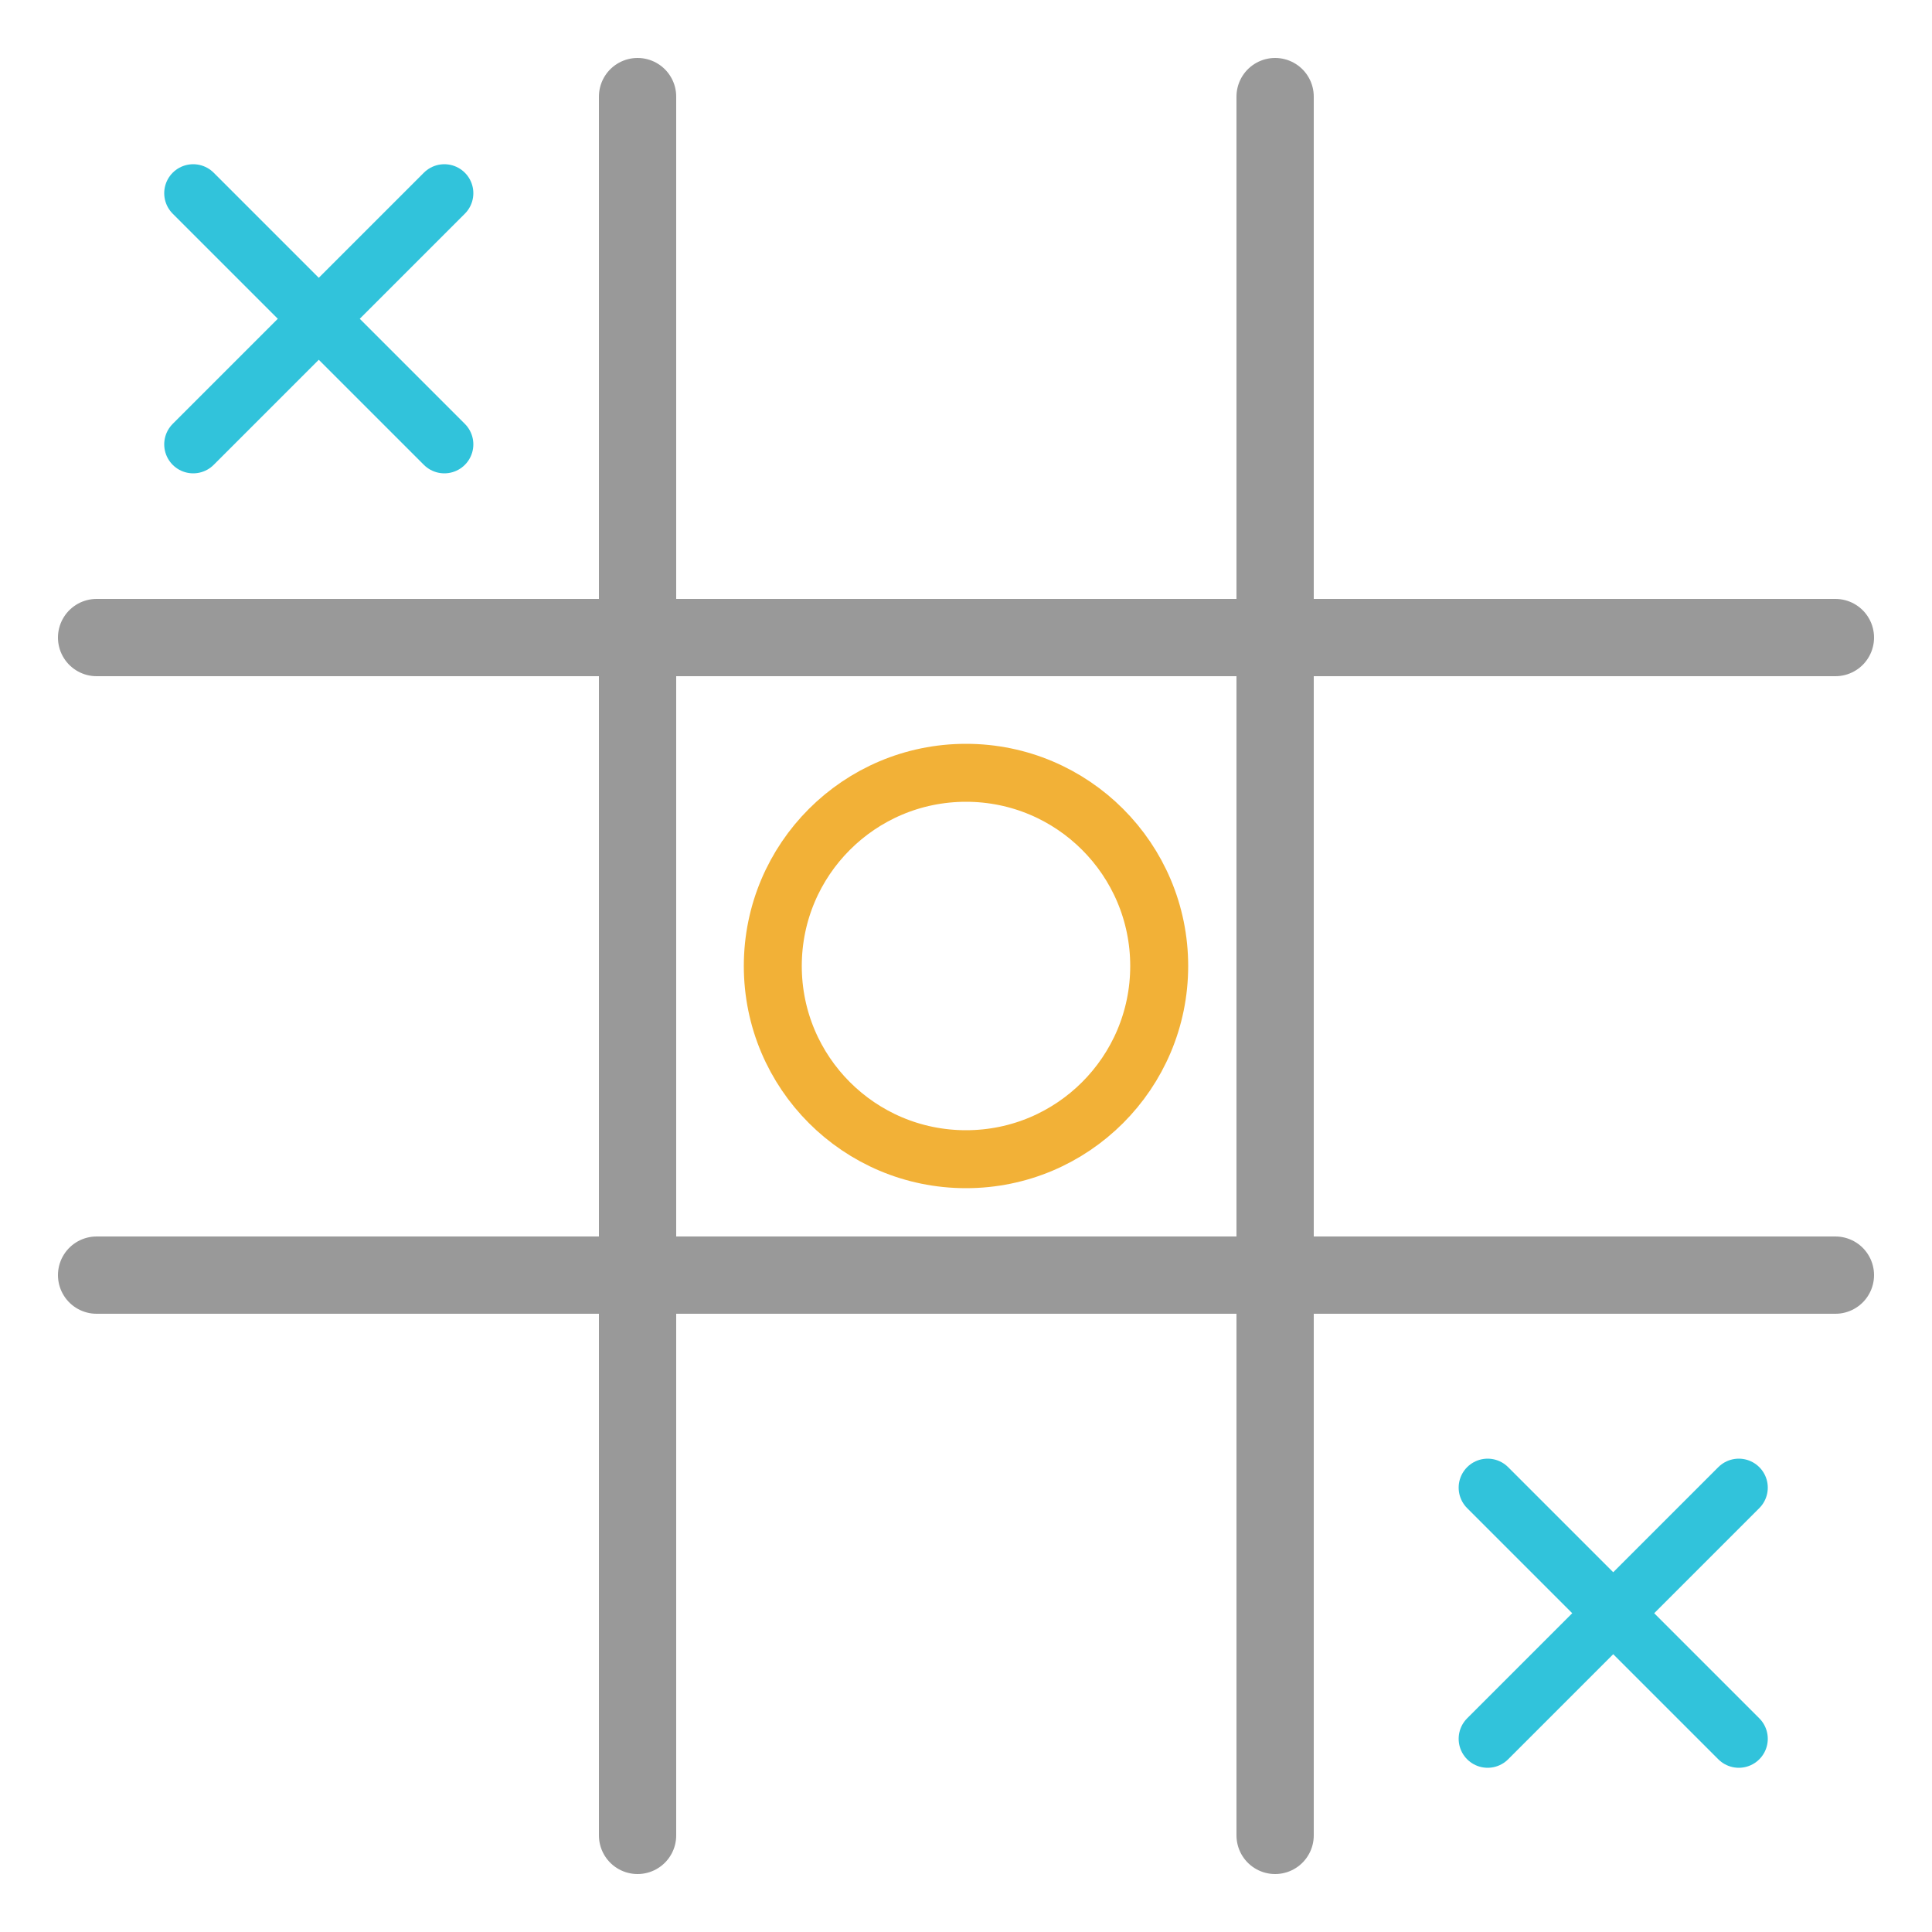
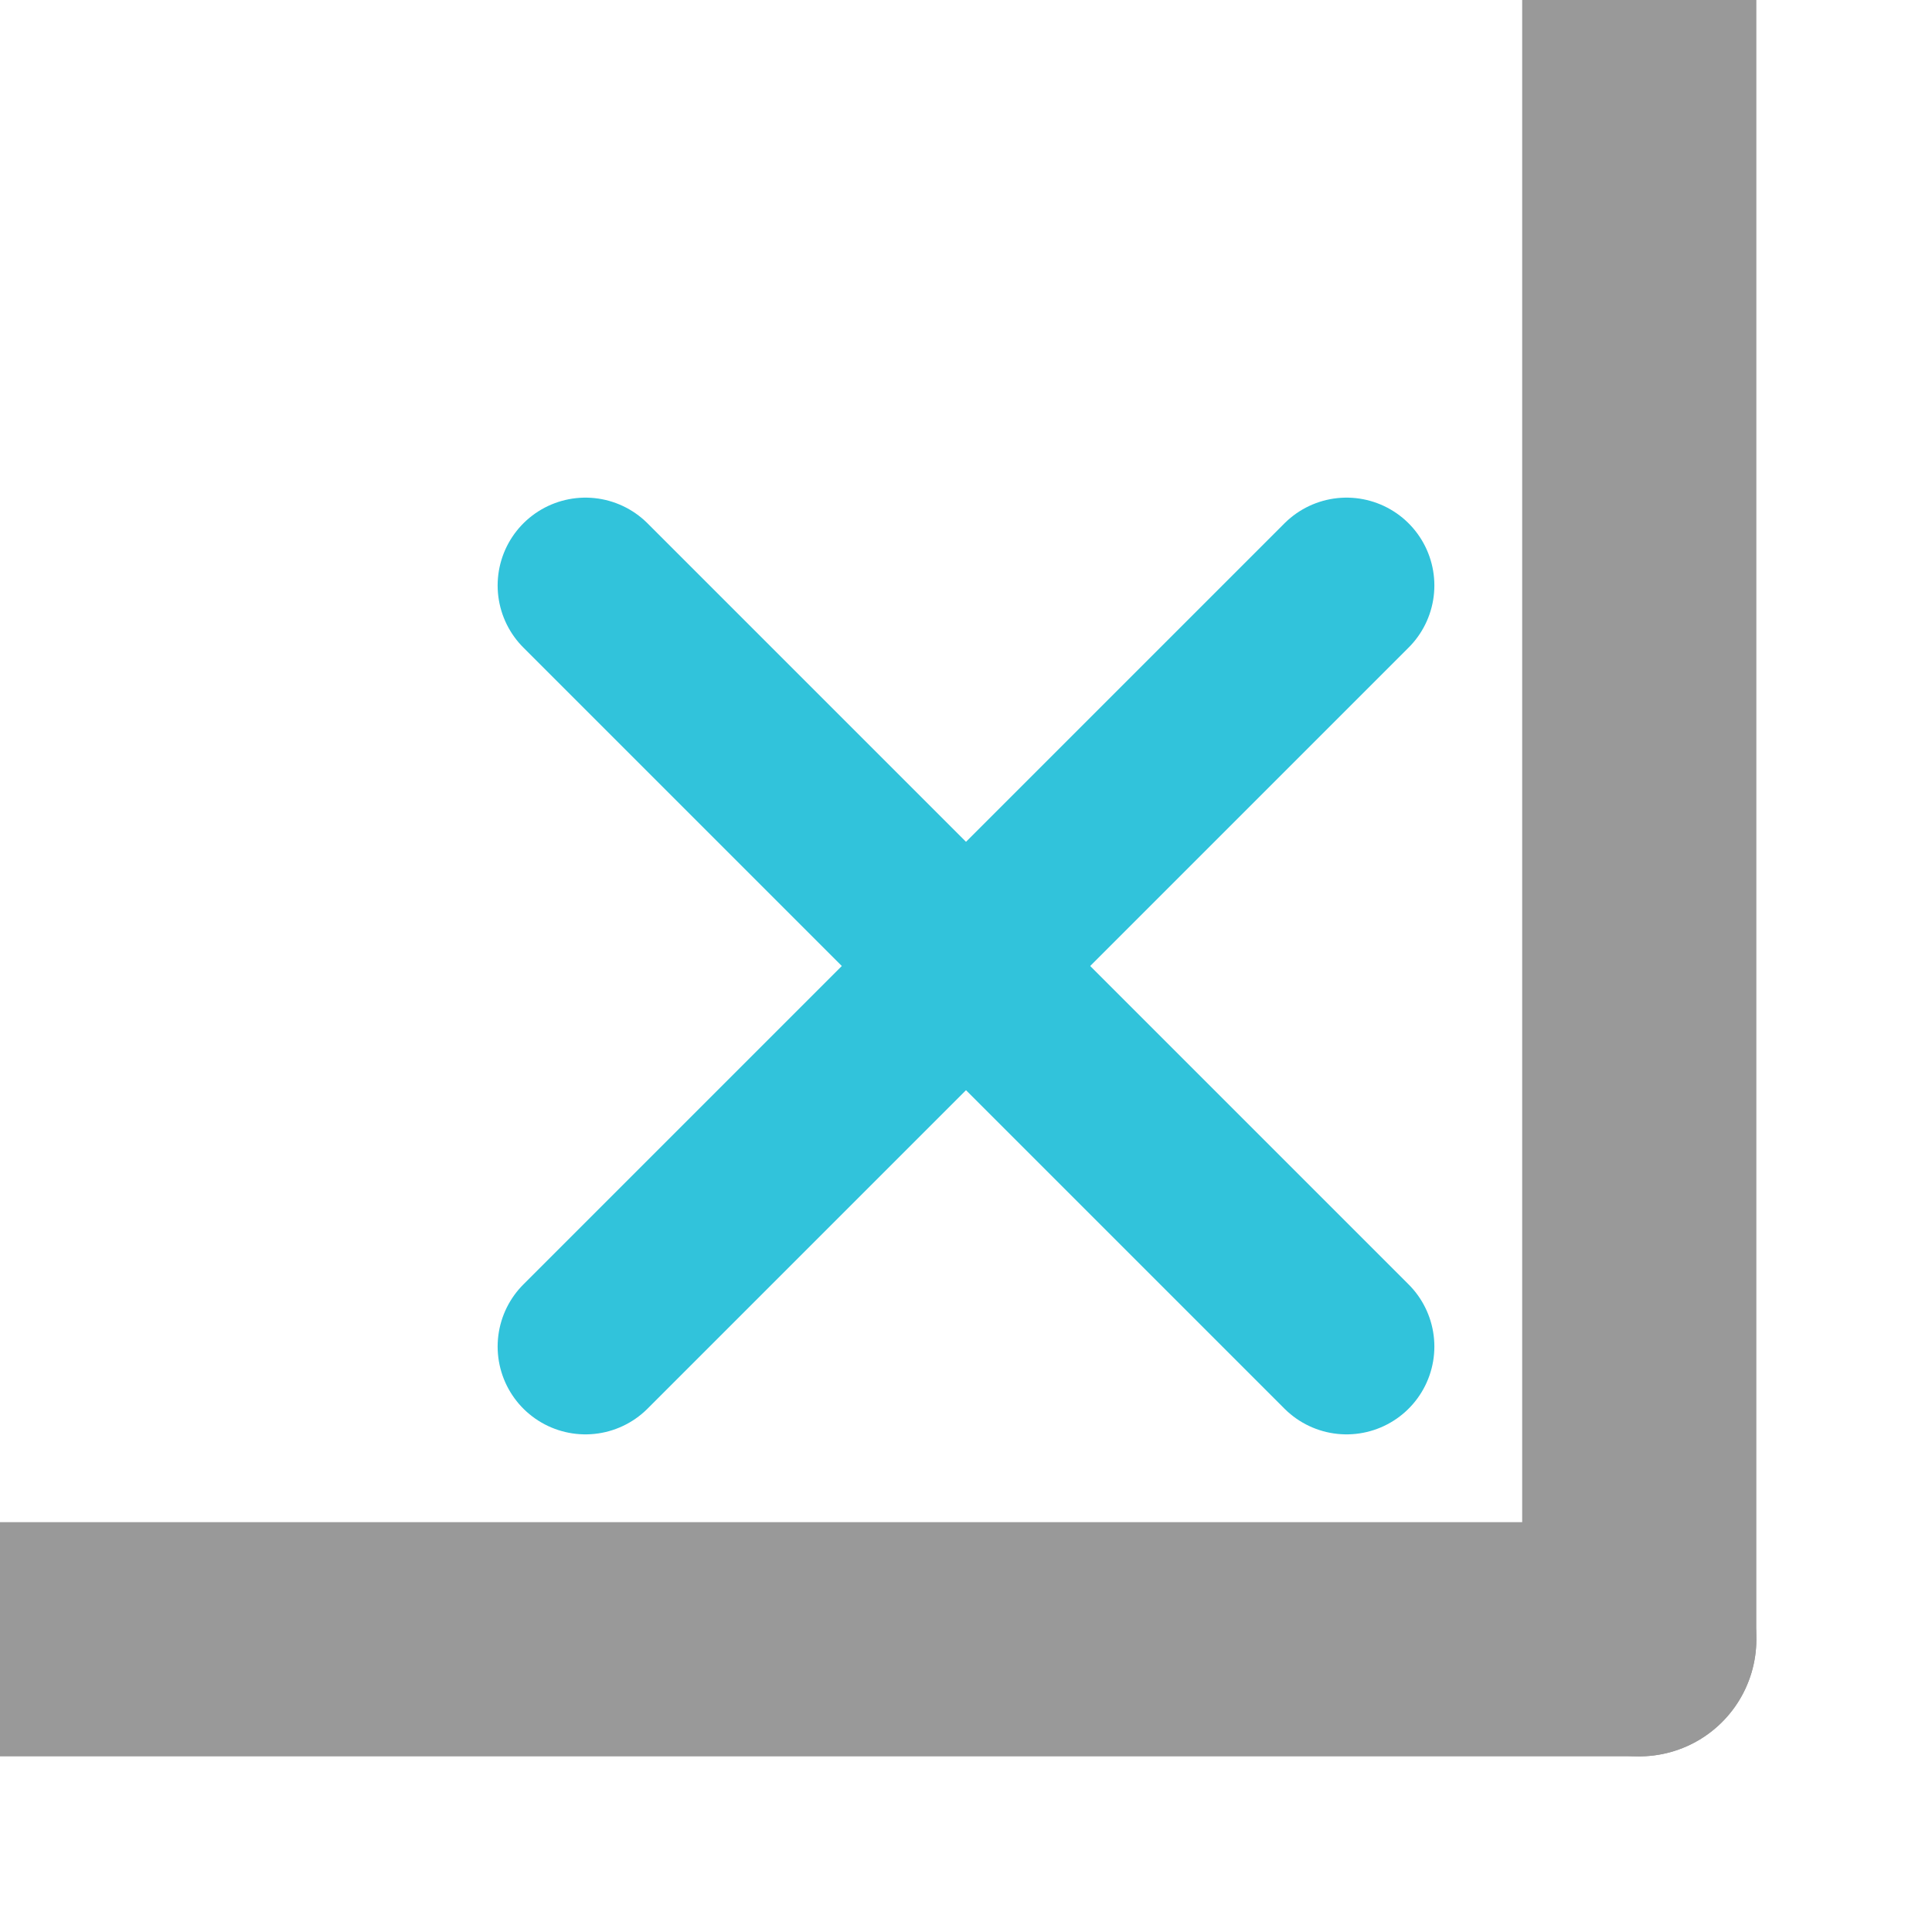
- <svg xmlns="http://www.w3.org/2000/svg" width="100" height="100" viewBox="0 0 100 100" fill="none">
-   <line x1="33" y1="5" x2="33" y2="95" stroke="#999" stroke-width="4" stroke-linecap="round" />
-   <line x1="66" y1="5" x2="66" y2="95" stroke="#999" stroke-width="4" stroke-linecap="round" />
-   <line x1="5" y1="33" x2="95" y2="33" stroke="#999" stroke-width="4" stroke-linecap="round" />
-   <line x1="5" y1="66" x2="95" y2="66" stroke="#999" stroke-width="4" stroke-linecap="round" />
+ <svg xmlns="http://www.w3.org/2000/svg" width="100" height="100" viewBox="0 0 33 33" fill="none">
+   <line x1="28" y1="0" x2="28" y2="28" stroke="#999" stroke-width="4" stroke-linecap="round" />
+   <line x1="0" y1="28" x2="28" y2="28" stroke="#999" stroke-width="4" stroke-linecap="round" />
  <line x1="10" y1="10" x2="23" y2="23" stroke="#31c3db" stroke-width="3" stroke-linecap="round" />
  <line x1="23" y1="10" x2="10" y2="23" stroke="#31c3db" stroke-width="3" stroke-linecap="round" />
-   <circle cx="50" cy="50" r="10" stroke="#f2b137" stroke-width="3" fill="none" />
-   <line x1="77" y1="77" x2="90" y2="90" stroke="#31c3db" stroke-width="3" stroke-linecap="round" />
-   <line x1="90" y1="77" x2="77" y2="90" stroke="#31c3db" stroke-width="3" stroke-linecap="round" />
</svg>
